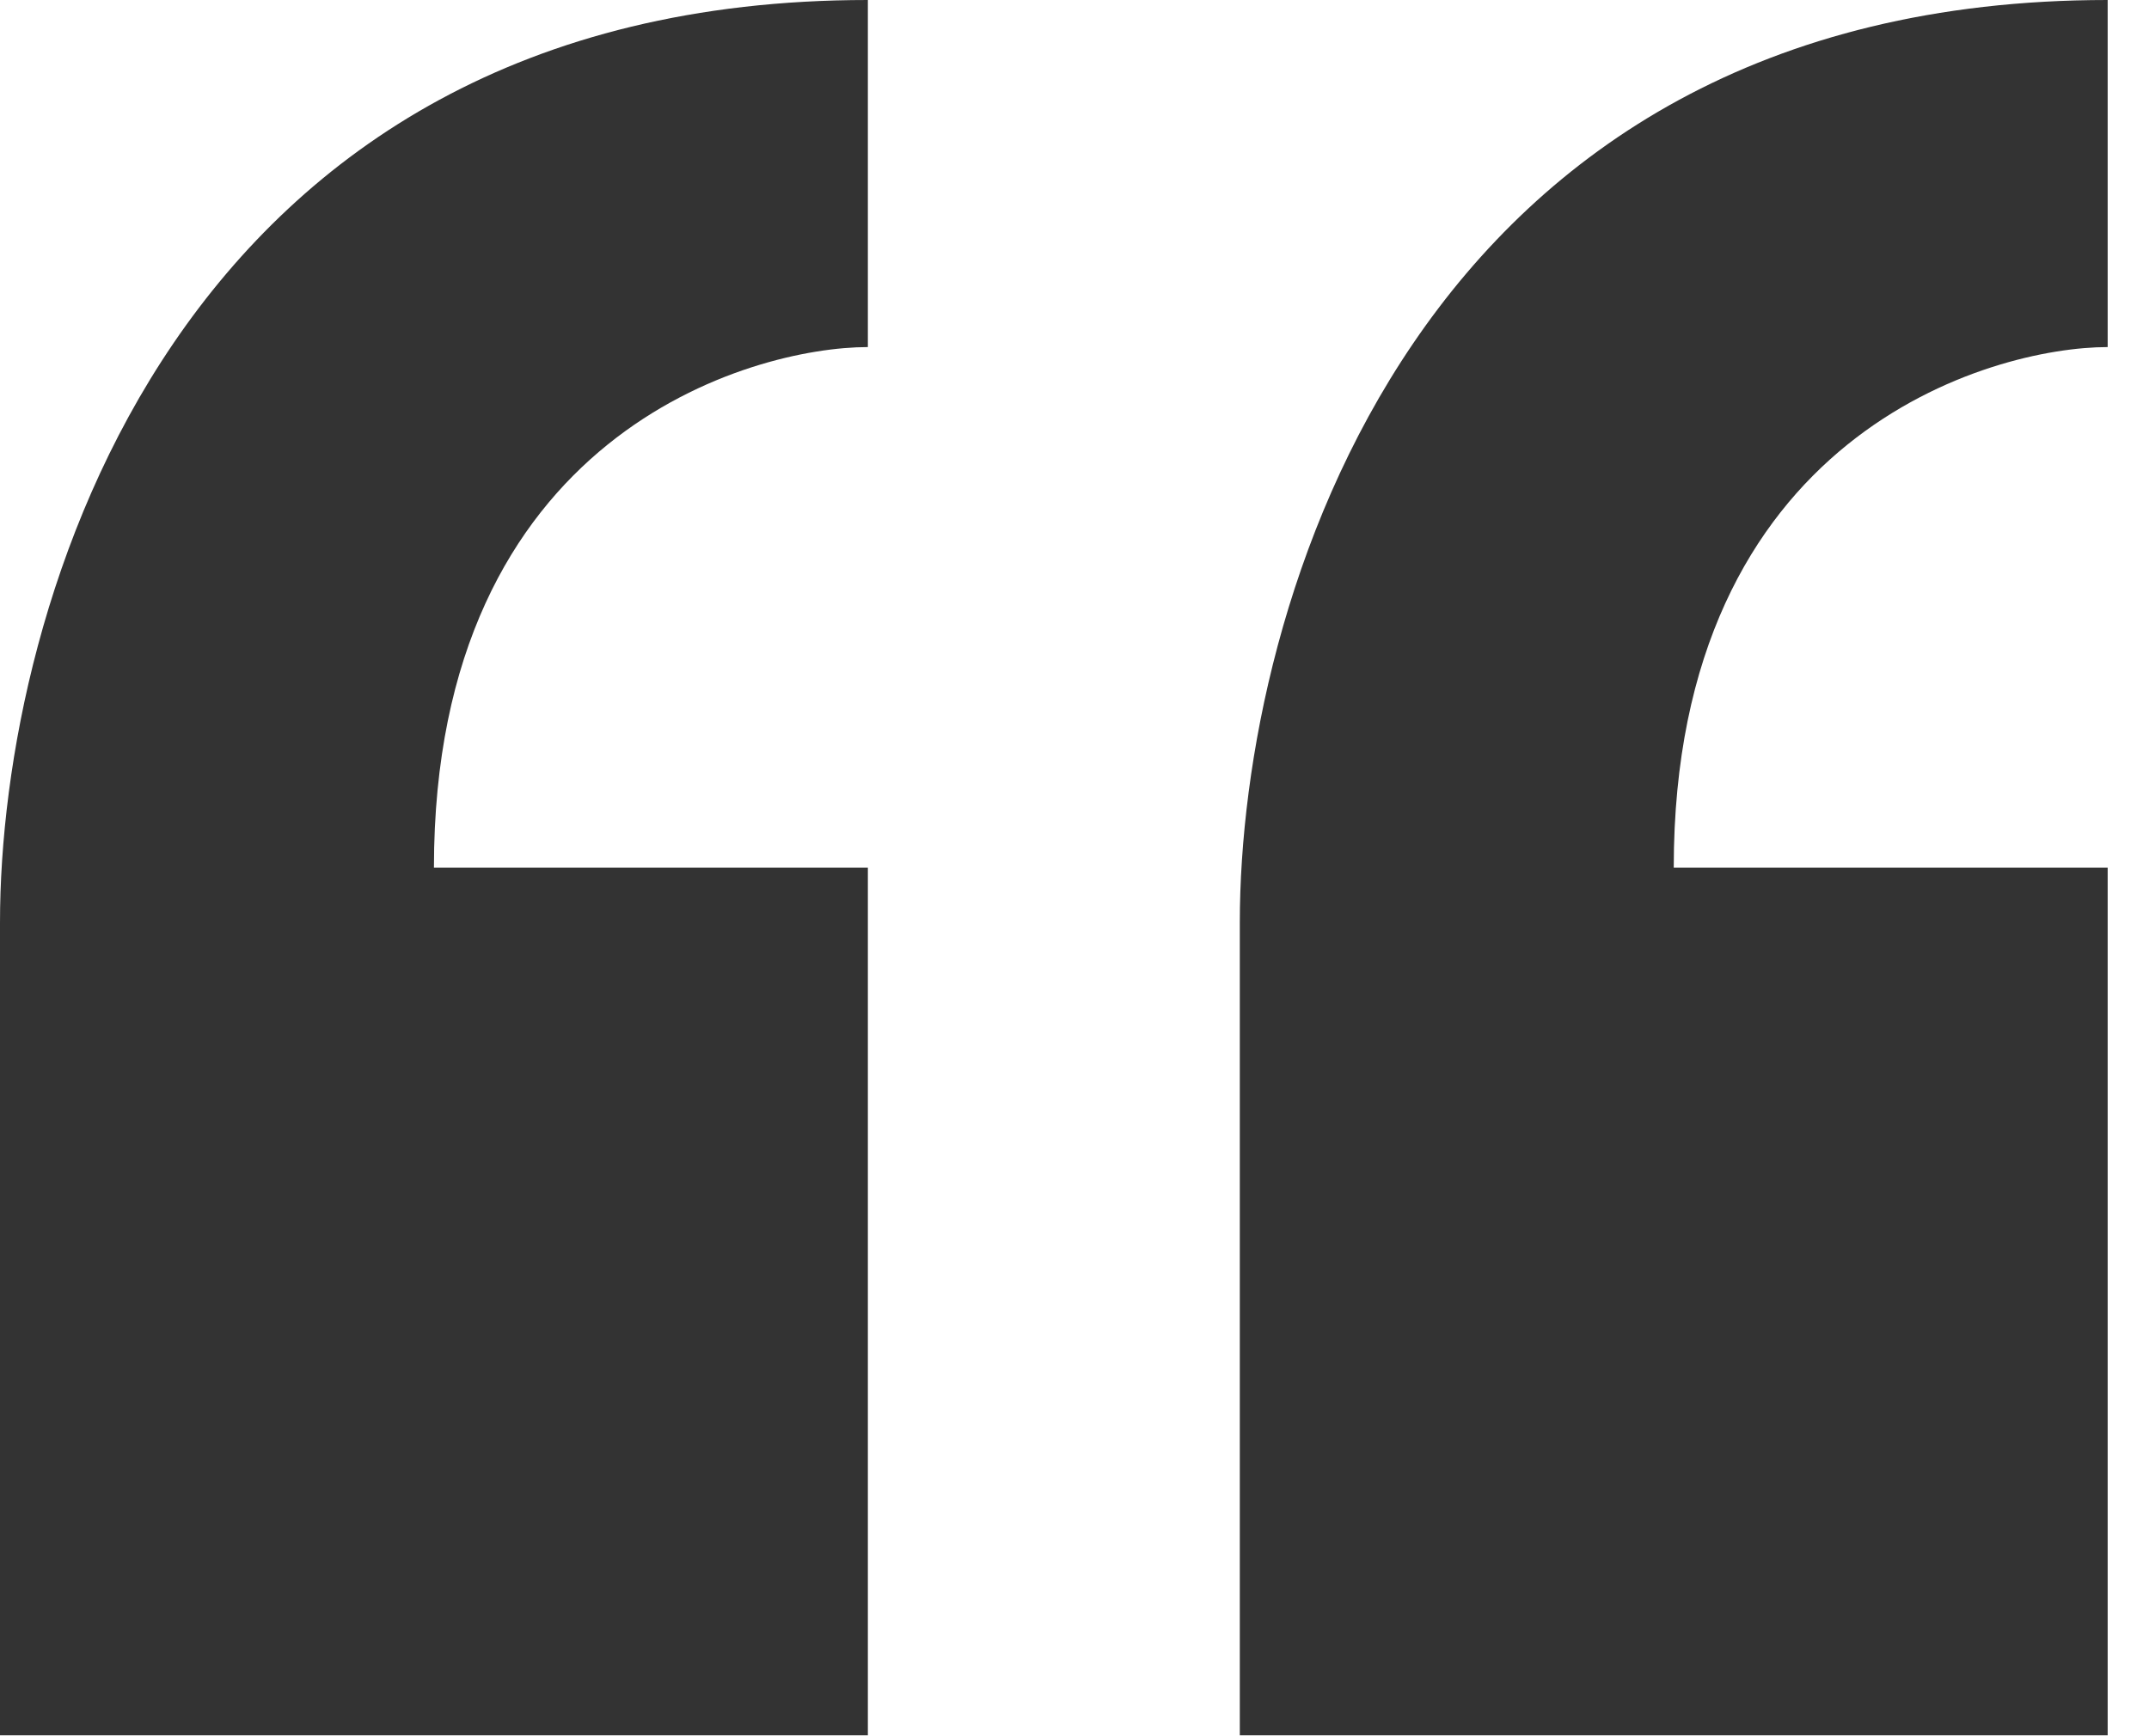
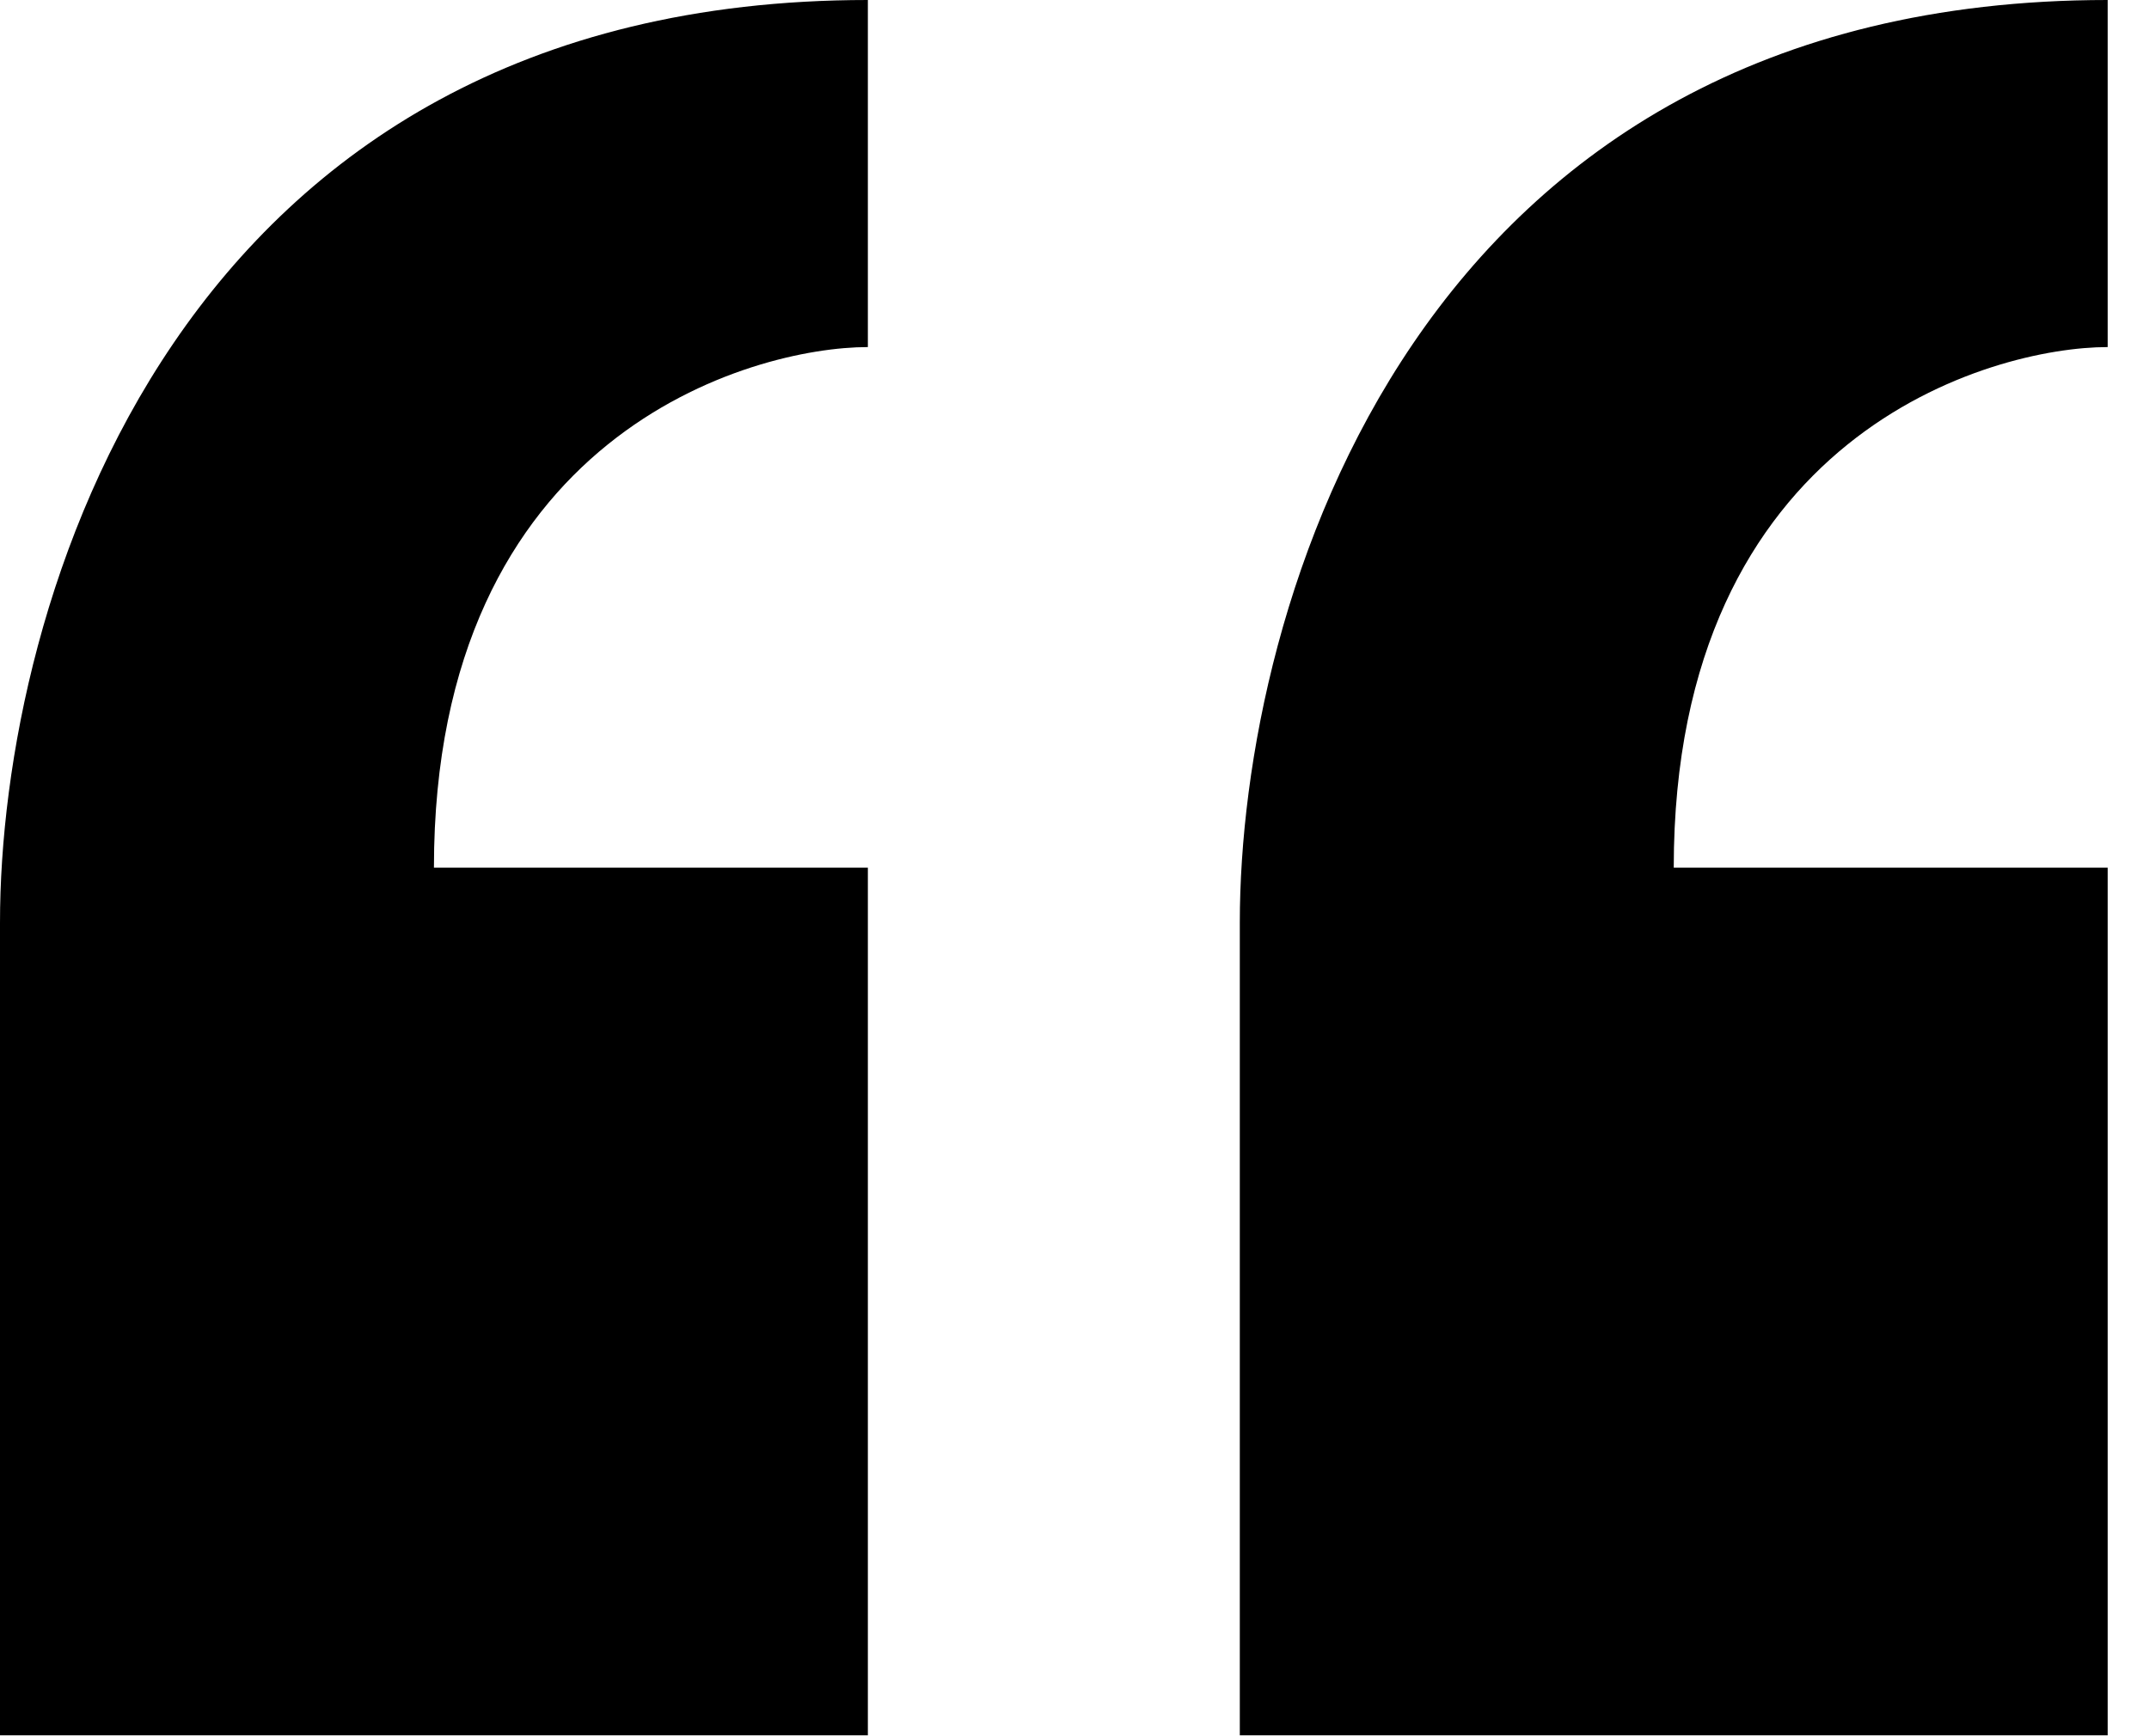
<svg xmlns="http://www.w3.org/2000/svg" width="26" height="21" viewBox="0 0 26 21" fill="none">
-   <path fill-rule="evenodd" clip-rule="evenodd" d="M10.5 21H0L4.02367e-05 11.164C0 7.35 2.1 0 10.5 0V4.2C9.1 4.2 5.25 5.25 5.25 10.5H10.5V21ZM25.5 21H15L15 11.164C15 7.35 17.1 0 25.5 0V4.2C24.1 4.2 20.25 5.25 20.25 10.5H25.5V21Z" fill="#333333" />
+   <path fill-rule="evenodd" clip-rule="evenodd" d="M10.5 21H0L4.02367e-05 11.164C0 7.35 2.1 0 10.5 0V4.2C9.1 4.2 5.25 5.25 5.25 10.5H10.5V21ZM25.5 21H15L15 11.164C15 7.35 17.1 0 25.5 0V4.2C24.1 4.2 20.25 5.25 20.25 10.5H25.5V21Z" fill="currentColor" />
</svg>
